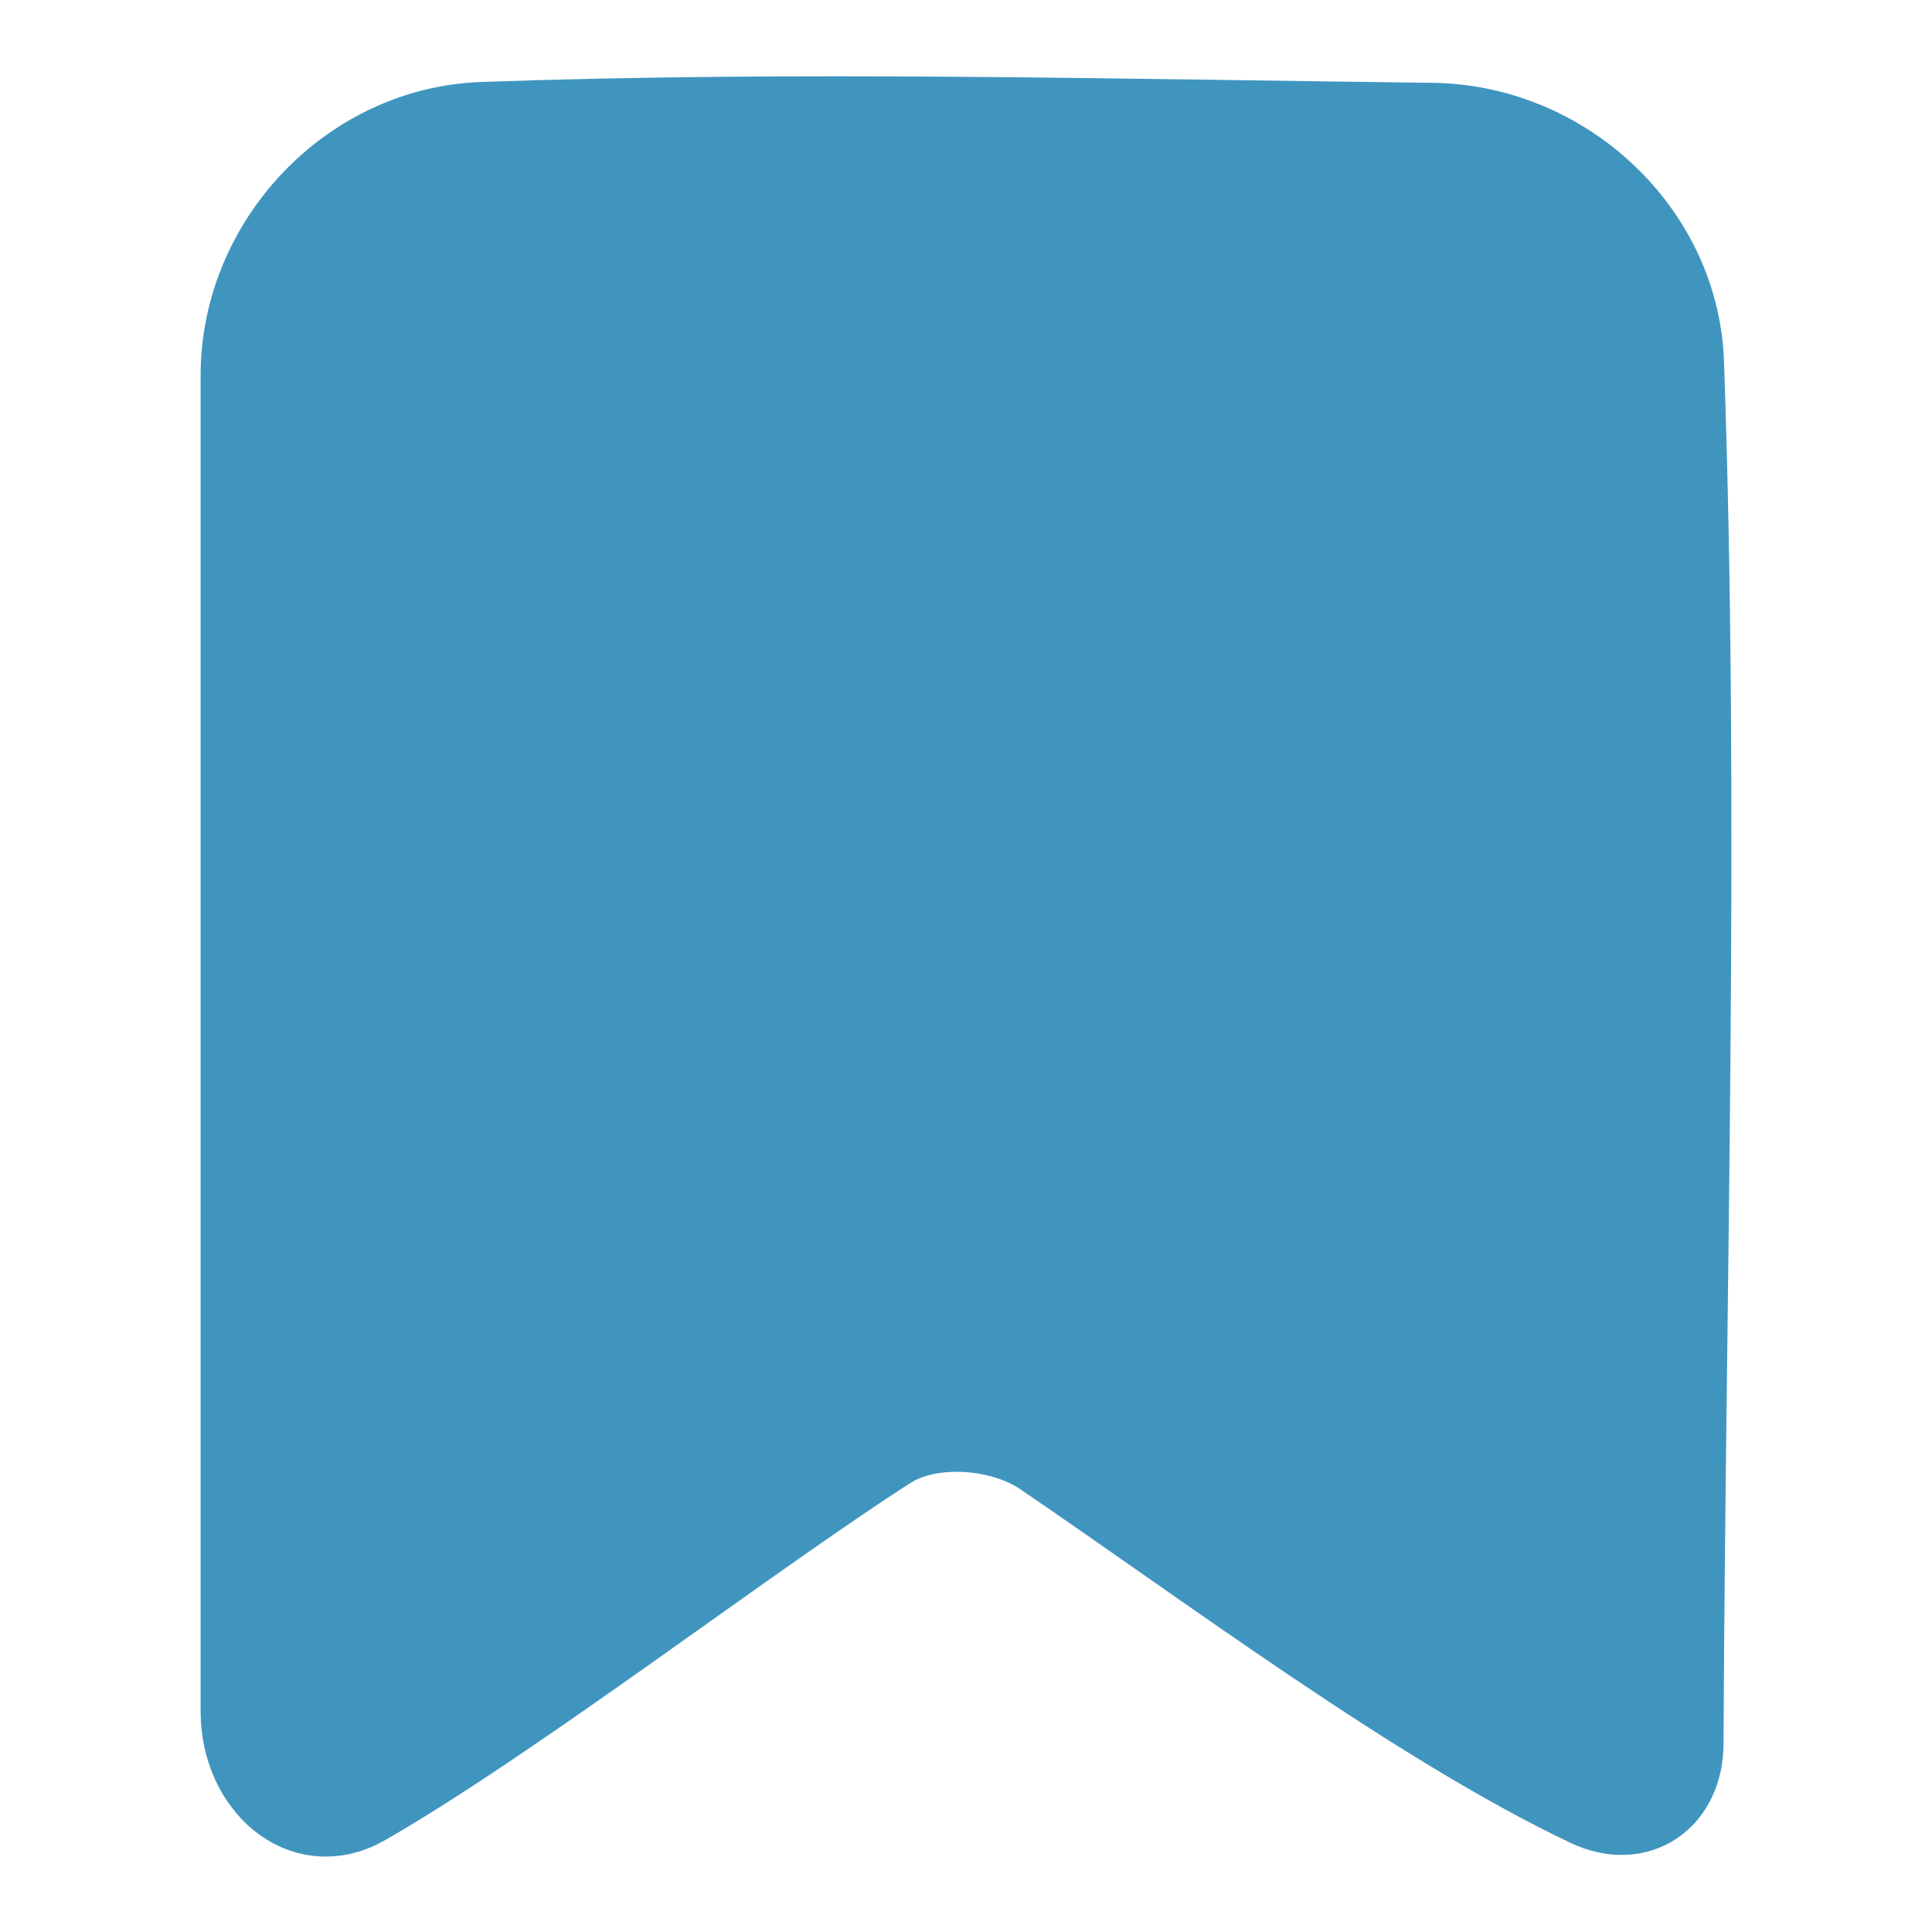
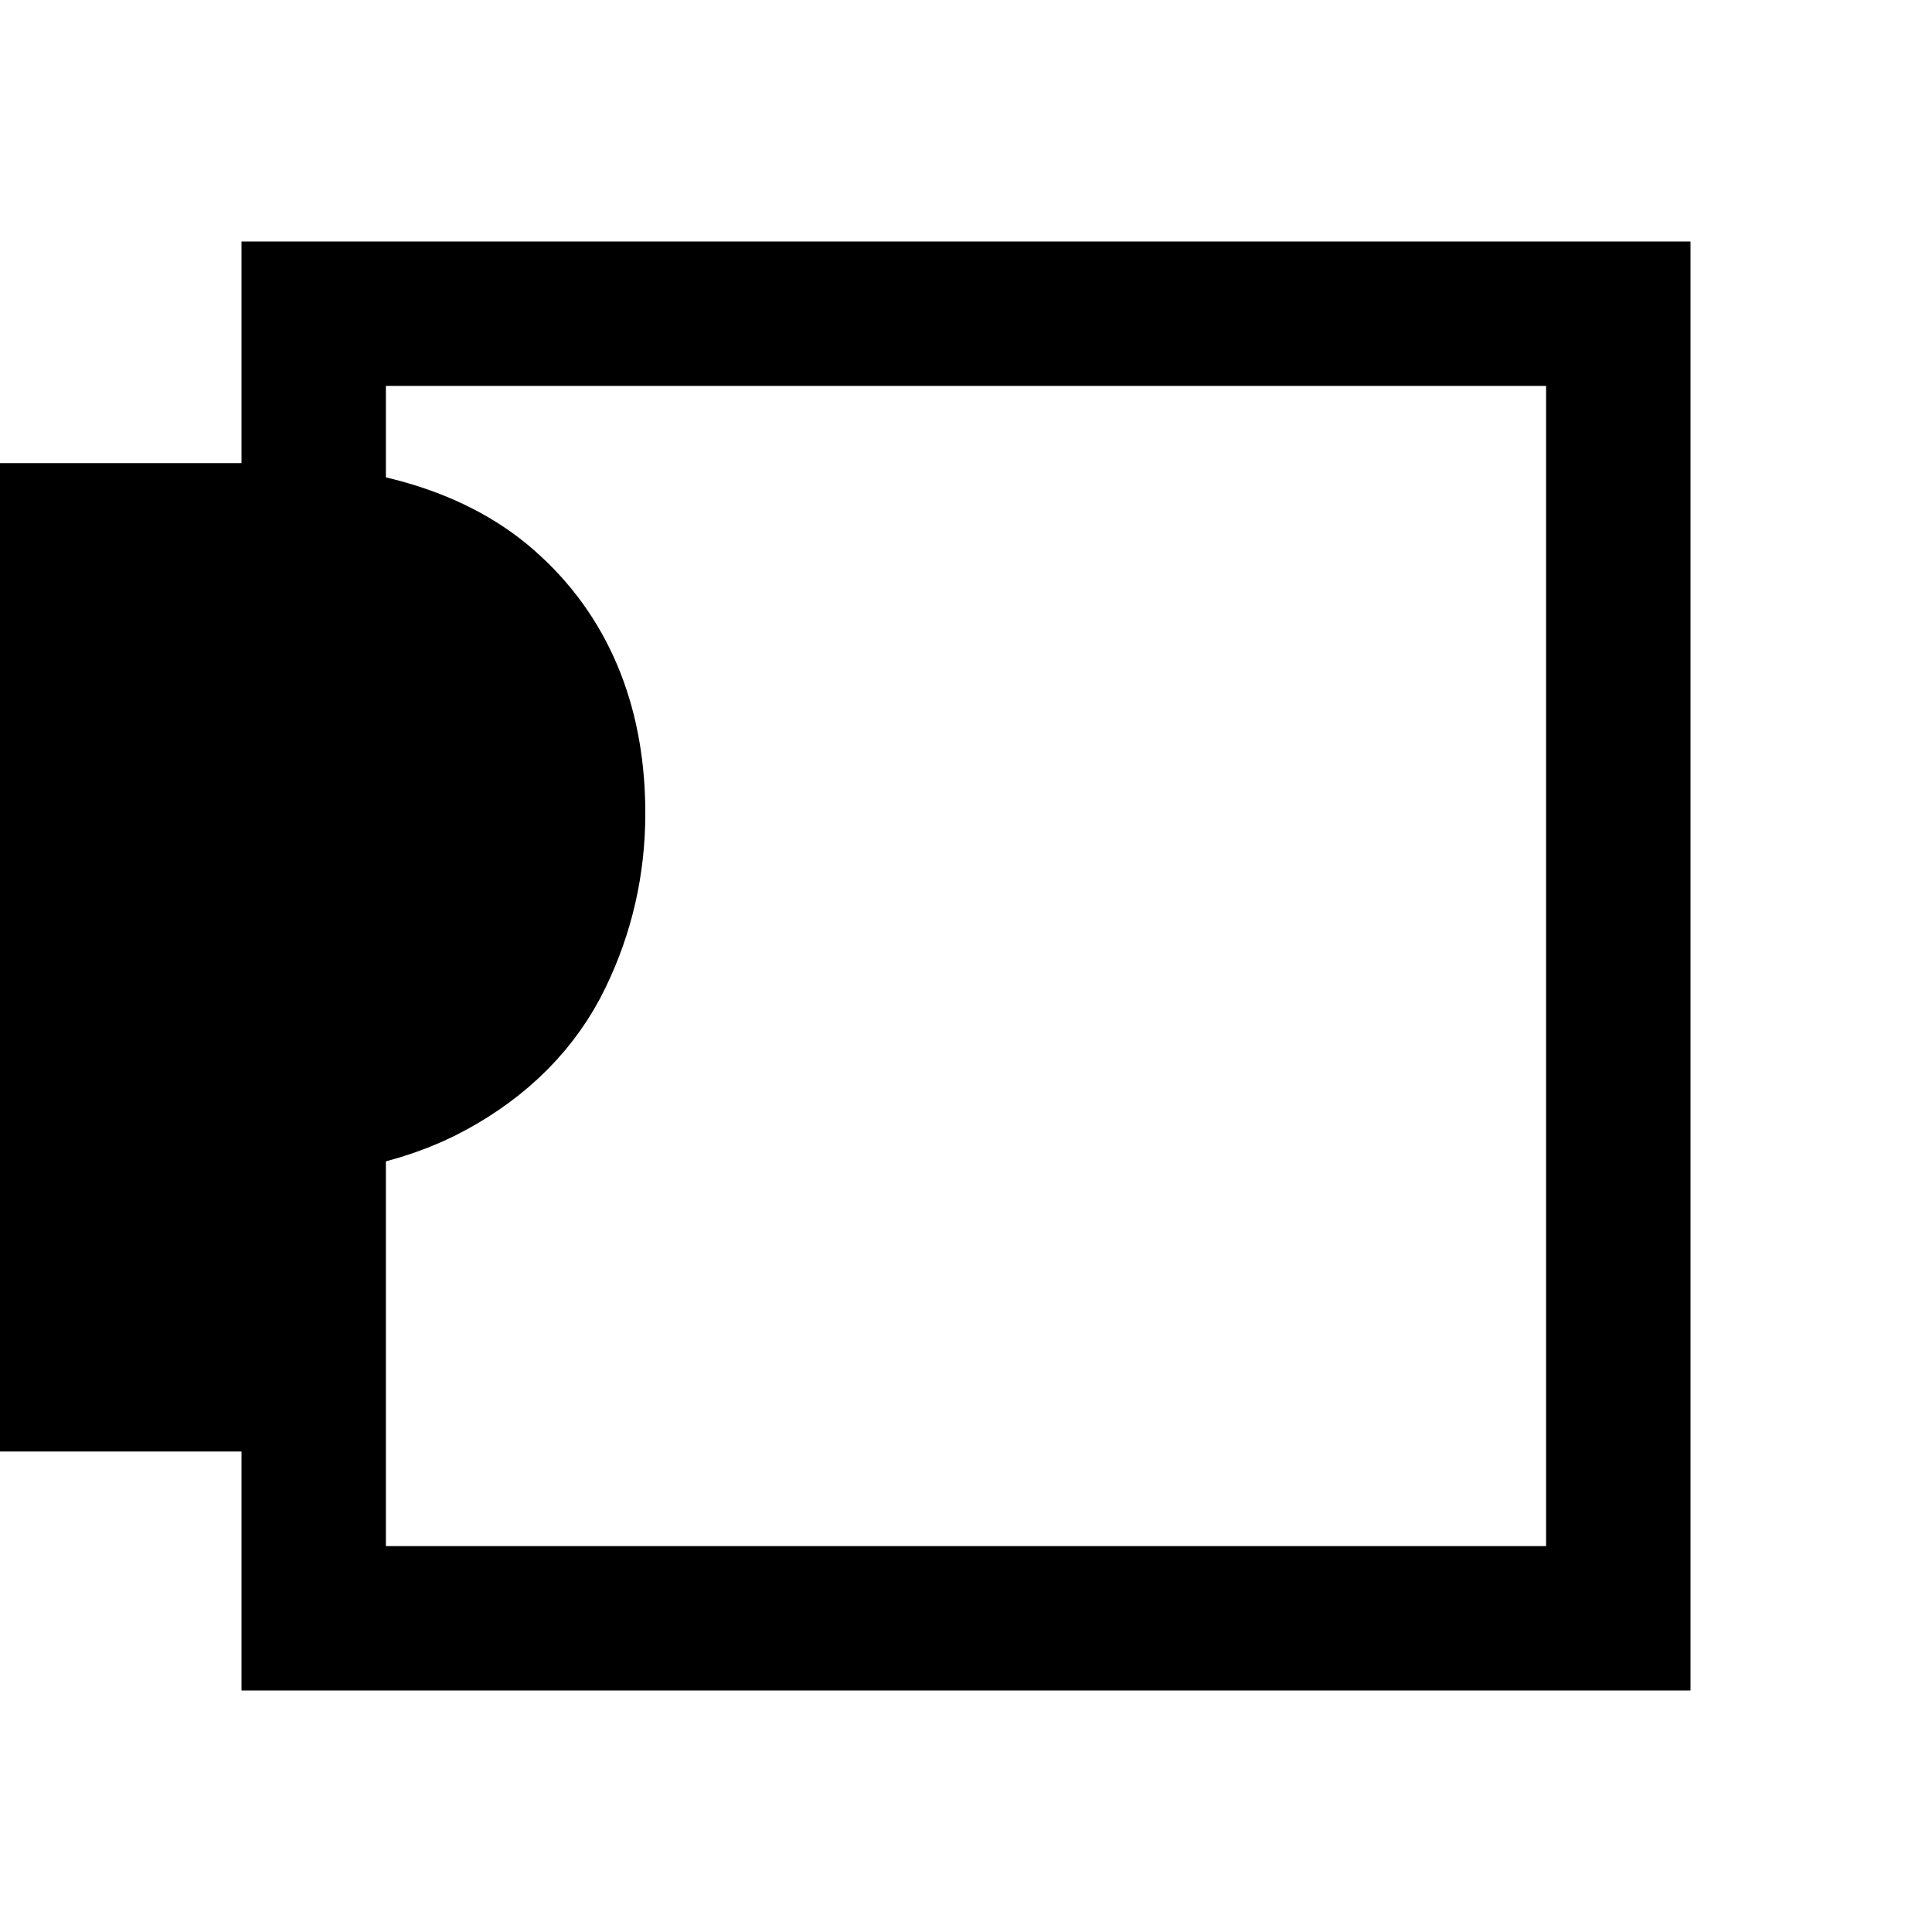
- <svg xmlns="http://www.w3.org/2000/svg" width="96" height="96" viewBox="0 0 25.4 25.4" version="1.1" id="svg1">
-   <defs id="defs1">
-     </defs>
+ <svg xmlns="http://www.w3.org/2000/svg" width="128" height="128" viewBox="0 0 33.867 33.867" version="1.1" id="svg1">
+   <defs id="defs1" />
  <g id="layer1">
-     <path id="rect9" style="font-variation-settings:'wght' 600;fill:#4095bf;fill-opacity:1;stroke:#4095bf;stroke-width:1.058;stroke-dasharray:none;stroke-opacity:1" d="m 22.02,8.997 c 0.2,5.724 0.019,11.697 -0.006,17.471 -0.003,0.692 -0.542,1.08 -1.168,0.78 -2.144,-1.027 -4.737,-2.994 -6.843,-4.437 -0.521,-0.357 -1.422,-0.428 -1.952,-0.087 -1.693,1.089 -4.73,3.442 -6.586,4.512 C 4.701,27.677 3.945,26.98 3.945,26.066 V 9.156 c 0,-1.666 1.347,-3.123 3.012,-3.183 3.898,-0.142 7.961,-0.037 11.925,0.011 1.654,0.02 3.081,1.36 3.138,3.013 z" transform="matrix(1.046793,0,0,1.038945,-0.9384073,-4.578421)" />
+     <rect style="fill:none;stroke:#000000;stroke-width:2.531;stroke-linecap:butt;stroke-dasharray:none;stroke-opacity:1;paint-order:normal" id="rect1" width="22.869" height="22.869" x="5.499" y="5.499" />
+     <text xml:space="preserve" style="font-weight:bold;font-size:18.843px;line-height:1.25;font-family:'IBM Plex Sans';-inkscape-font-specification:'IBM Plex Sans Bold';text-align:center;letter-spacing:0px;word-spacing:0px;writing-mode:lr-tb;direction:ltr;text-anchor:middle;opacity:1;fill:#000000;fill-opacity:1;stroke:#000000;stroke-width:3.874;stroke-linecap:butt;stroke-dasharray:none;stroke-opacity:1;paint-order:normal" x="16.556" y="23.51" id="text1">
+       <tspan id="tspan1" style="fill:#000000;fill-opacity:1;stroke:#000000;stroke-width:3.874;stroke-dasharray:none;stroke-opacity:1" x="16.556" y="23.51">P</tspan>
+     </text>
  </g>
</svg>
